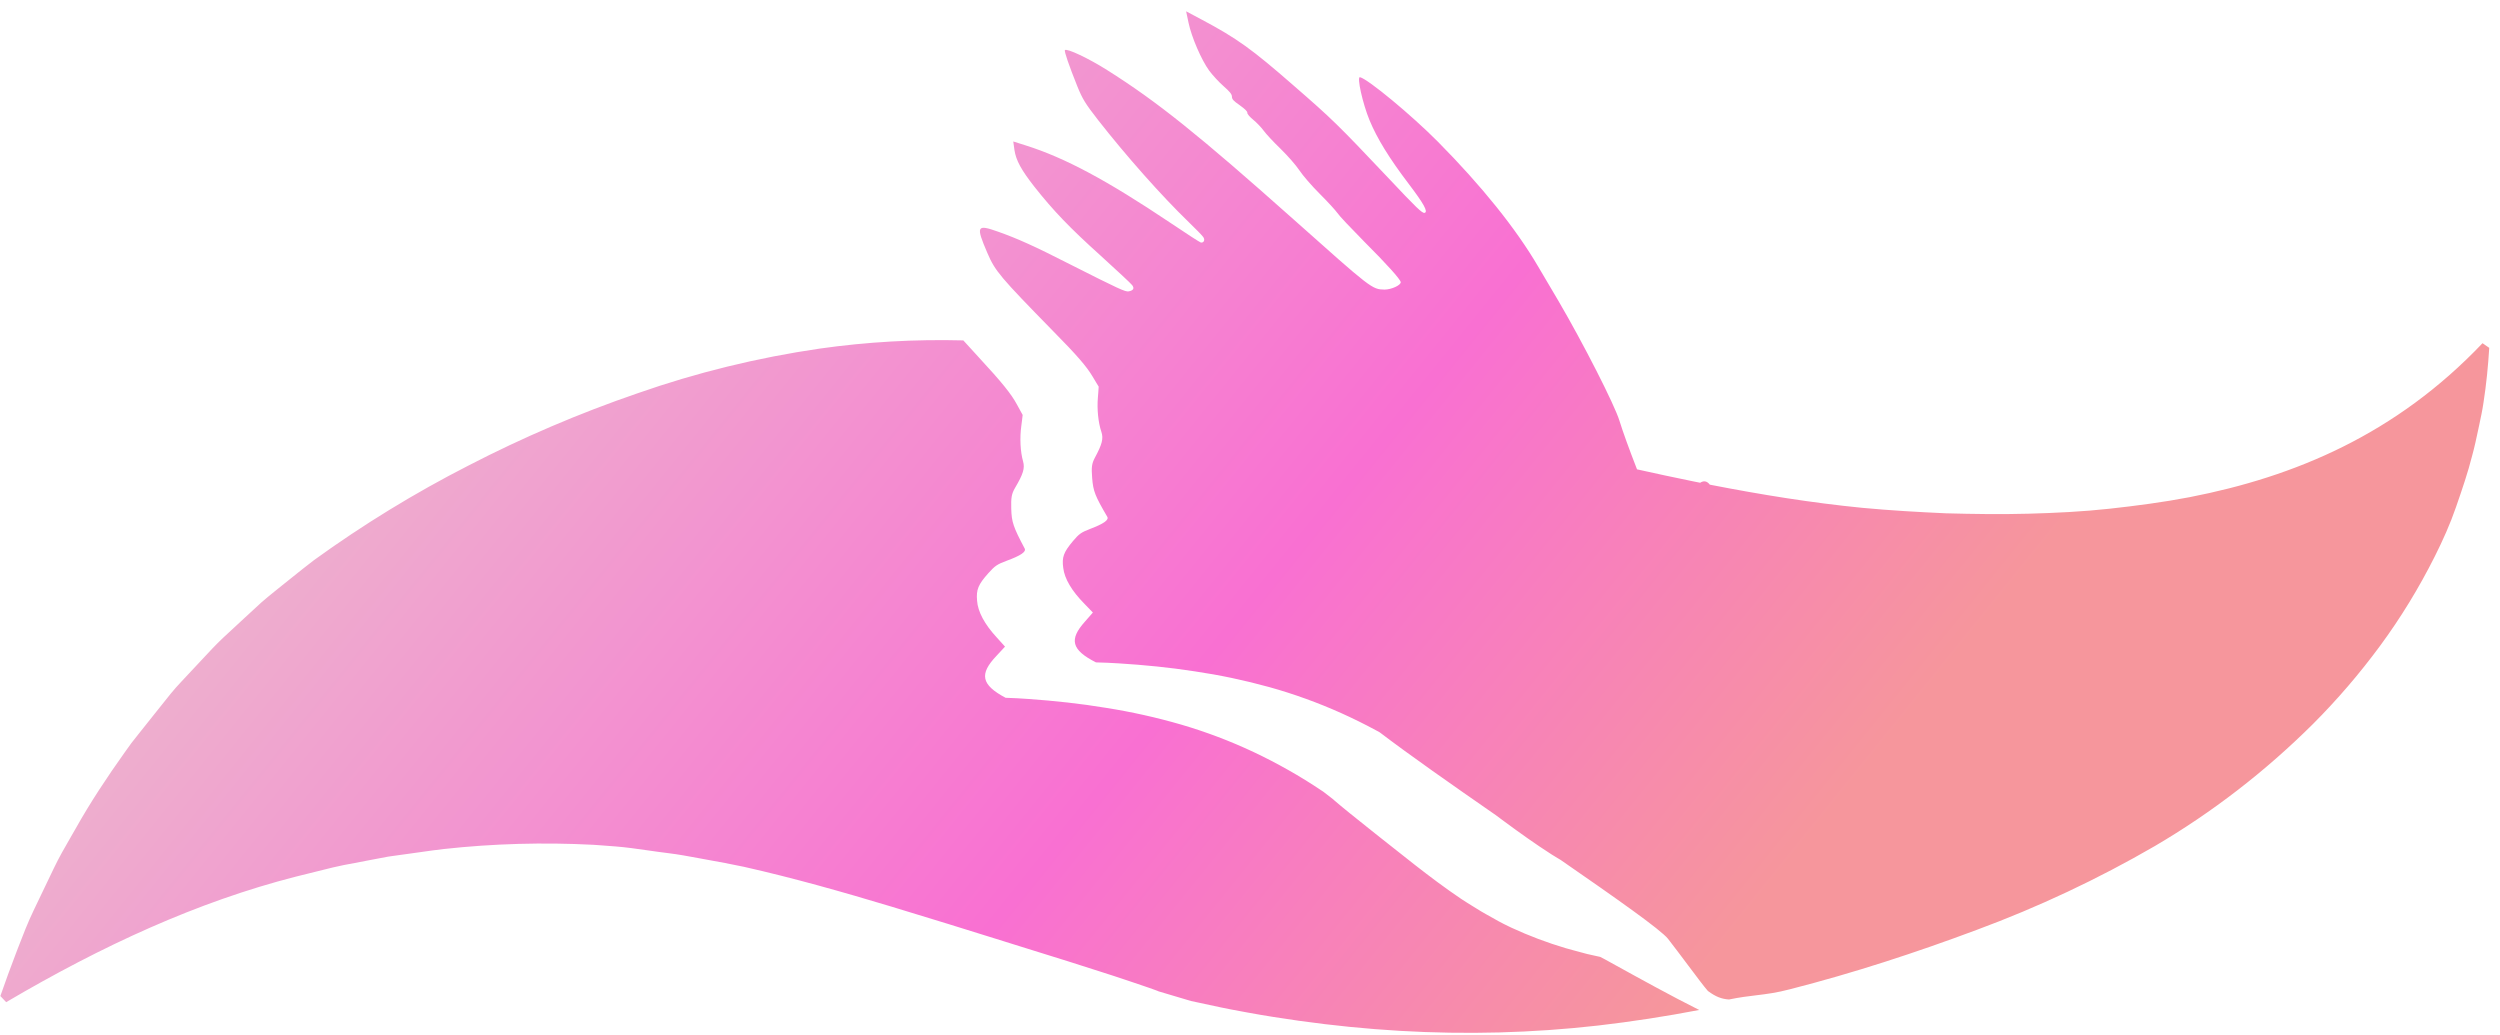
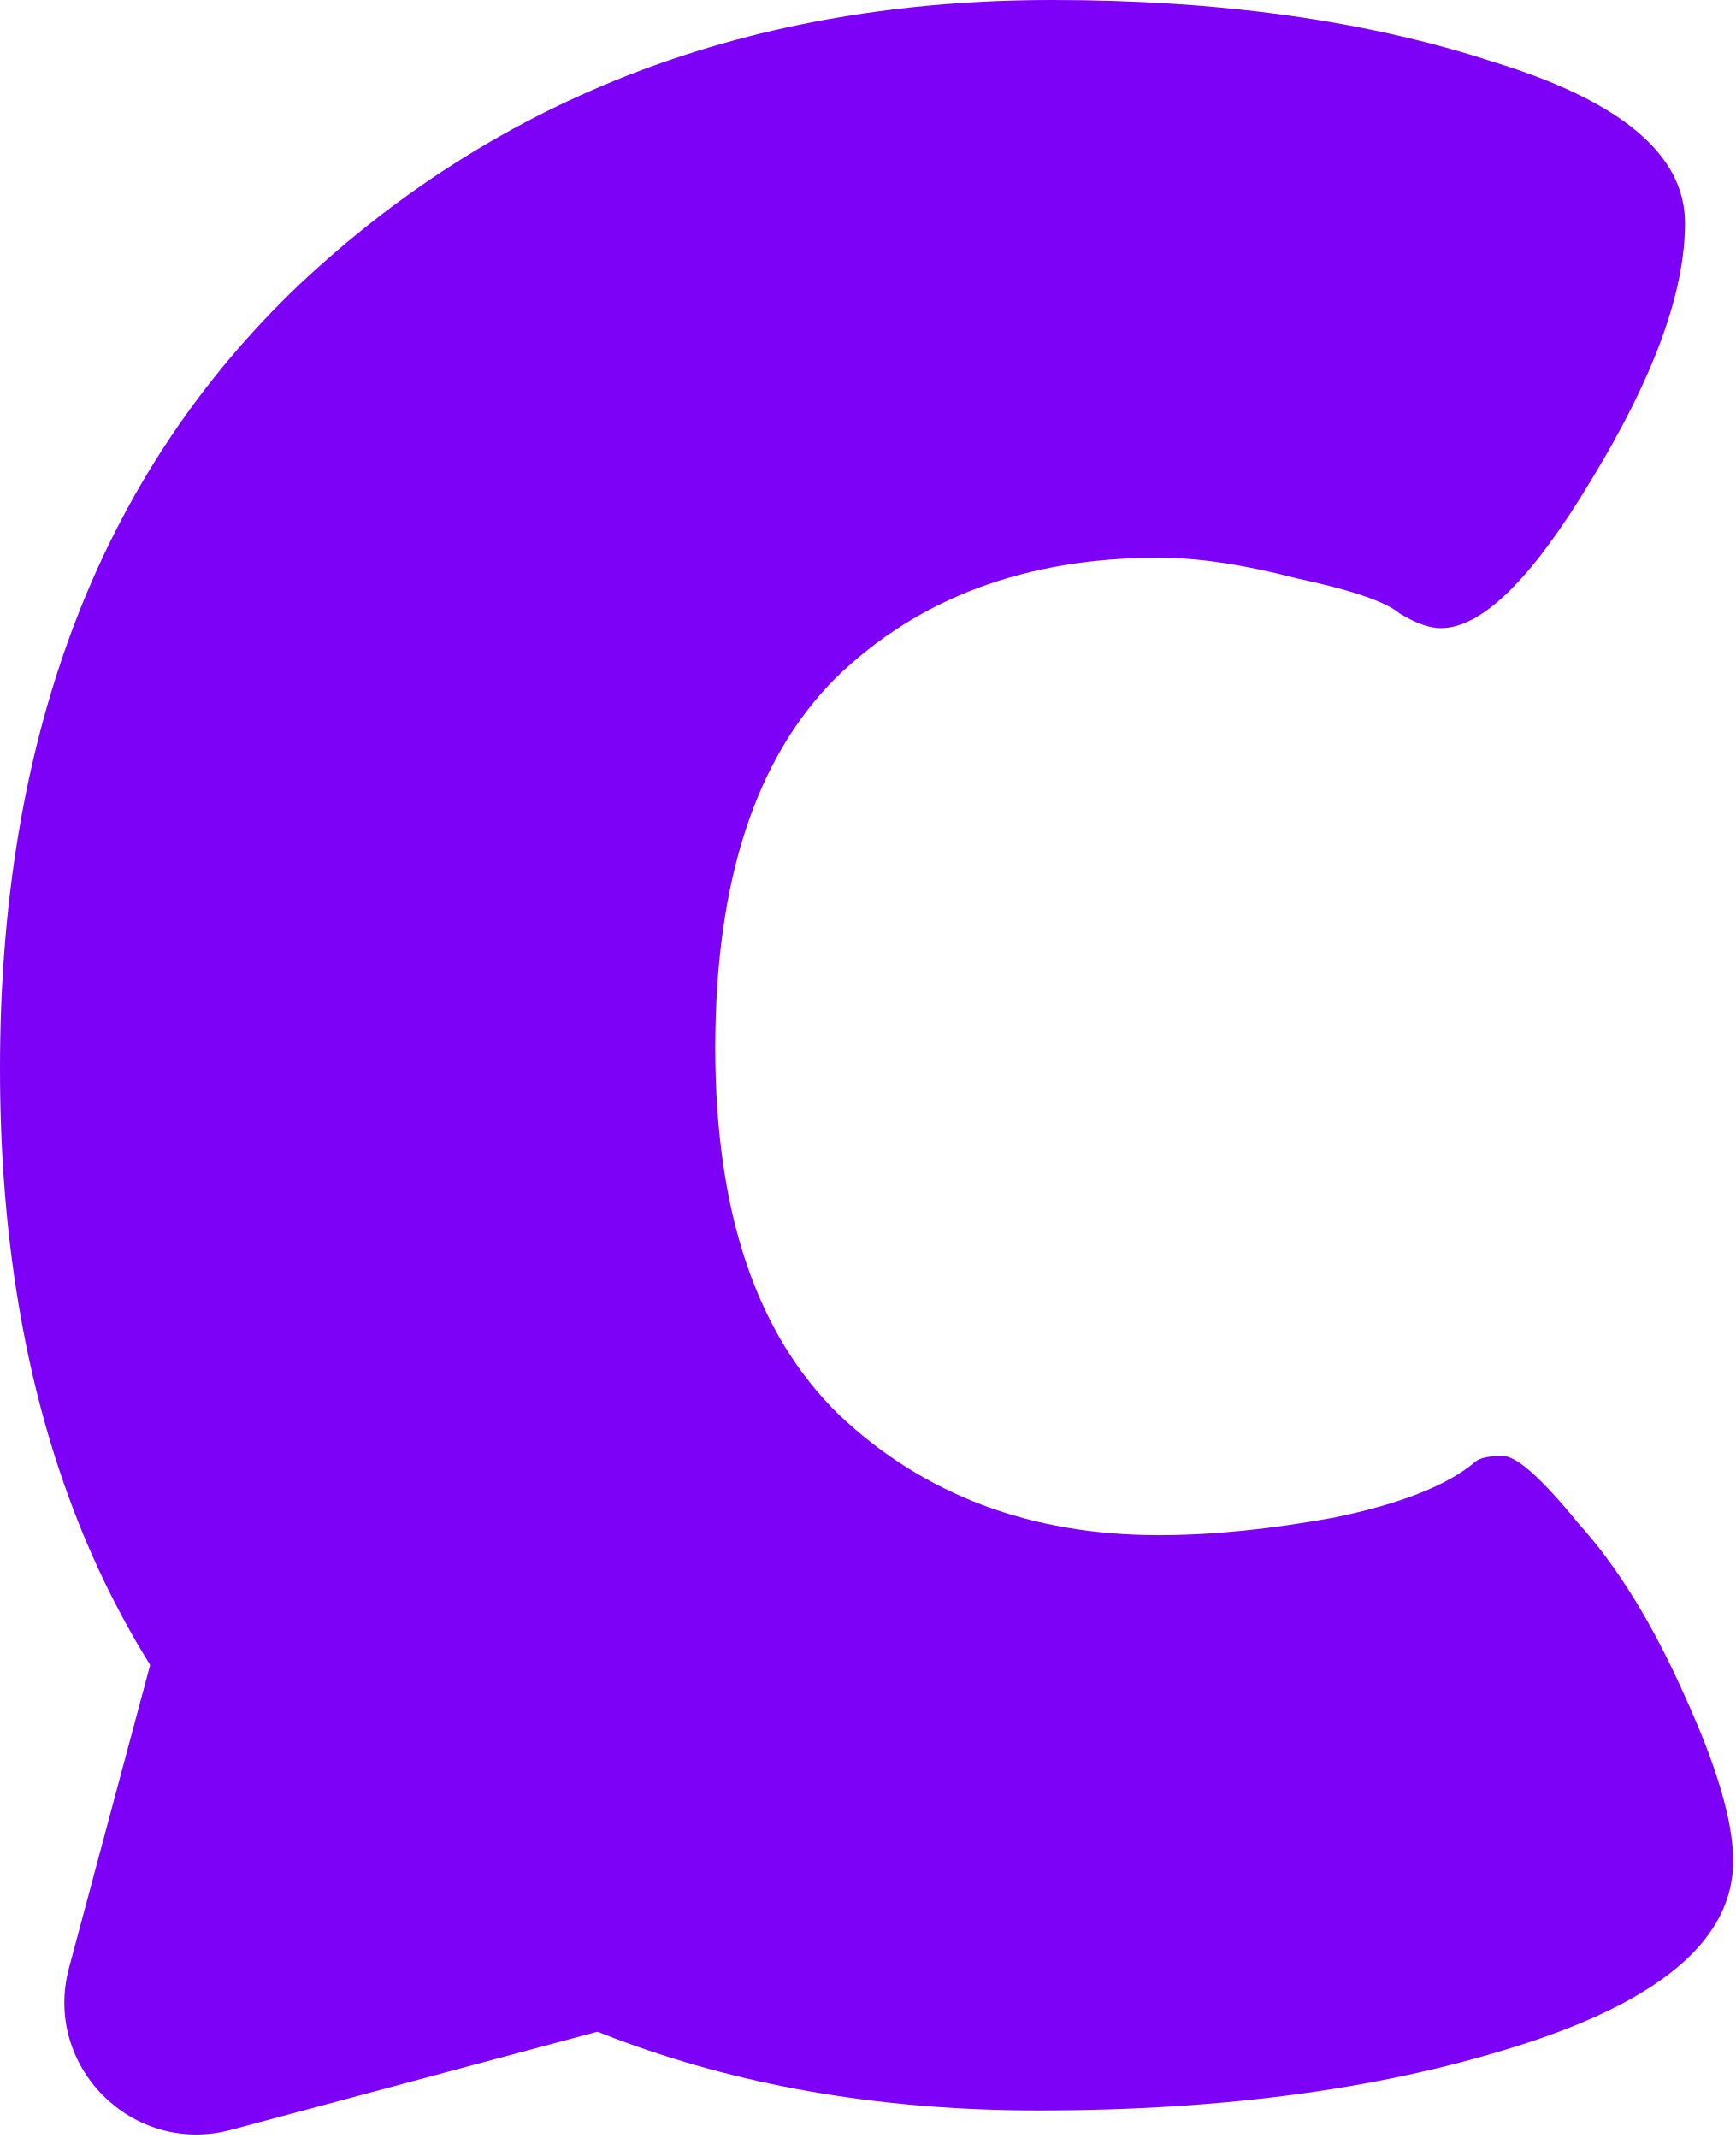
- <svg xmlns="http://www.w3.org/2000/svg" width="174" height="72" viewBox="0 0 174 72" fill="none">
-   <path fill-rule="evenodd" clip-rule="evenodd" d="M104.091 56.722C101.064 54.625 98.094 52.543 96.029 50.971C95.942 50.923 95.856 50.876 95.769 50.829C94.97 50.397 94.167 50.001 93.353 49.634C91.729 48.906 90.056 48.3 88.349 47.824C86.636 47.35 84.9 46.983 83.149 46.725C81.397 46.453 79.63 46.28 77.861 46.17C77.334 46.136 76.807 46.114 76.28 46.102C74.557 45.228 74.404 44.504 75.507 43.27L76.064 42.633L75.472 42.019C74.593 41.127 74.091 40.278 74.002 39.529C73.899 38.781 74.025 38.439 74.675 37.663C75.108 37.151 75.249 37.055 75.878 36.81C76.819 36.453 77.192 36.19 77.068 35.971C76.213 34.512 76.087 34.182 76.015 33.283C75.954 32.518 75.985 32.271 76.203 31.858C76.71 30.917 76.81 30.525 76.657 30.062C76.434 29.401 76.344 28.473 76.414 27.657C76.424 27.522 76.434 27.396 76.443 27.287L76.443 27.286C76.461 27.064 76.473 26.914 76.468 26.909C76.463 26.905 76.393 26.788 76.287 26.613L76.283 26.605C76.216 26.493 76.134 26.357 76.047 26.212C75.625 25.501 74.958 24.727 73.274 23.022C69.599 19.263 69.265 18.875 68.719 17.603C67.909 15.717 67.973 15.594 69.478 16.129C70.83 16.61 71.982 17.124 74.512 18.416C77.863 20.11 78.331 20.327 78.558 20.279C78.882 20.22 78.973 20.066 78.796 19.843C78.719 19.735 77.717 18.805 76.578 17.769C74.466 15.868 73.313 14.668 71.99 12.992C71.079 11.826 70.714 11.165 70.605 10.439L70.523 9.846L71.407 10.126C74.116 10.985 77.012 12.528 81.456 15.507C82.562 16.254 83.513 16.866 83.574 16.878C83.795 16.92 83.893 16.677 83.734 16.483C83.657 16.374 83.204 15.911 82.739 15.462C80.825 13.612 78.373 10.84 76.434 8.364C75.531 7.205 75.339 6.886 74.985 6.015C74.4 4.558 74.057 3.56 74.118 3.49C74.247 3.342 75.793 4.076 77.053 4.875C80.537 7.07 83.427 9.39 90.044 15.281C95.459 20.108 95.492 20.137 96.361 20.156C96.832 20.157 97.515 19.849 97.489 19.634C97.463 19.434 96.535 18.403 94.926 16.792C94.031 15.886 93.198 15.008 93.085 14.827C92.965 14.653 92.418 14.052 91.86 13.496C91.294 12.933 90.677 12.216 90.436 11.854C90.195 11.493 89.637 10.855 89.129 10.357C88.639 9.887 88.11 9.315 87.948 9.091C87.786 8.868 87.465 8.532 87.223 8.334C86.981 8.137 86.805 7.929 86.814 7.854C86.828 7.756 86.656 7.592 86.288 7.326C85.843 7.019 85.743 6.904 85.742 6.725C85.742 6.561 85.591 6.374 85.162 5.999C84.845 5.723 84.398 5.236 84.161 4.919C83.616 4.169 82.93 2.582 82.721 1.578L82.554 0.788L83.676 1.384C86.094 2.674 87.115 3.403 90.041 5.959C92.747 8.31 93.108 8.666 96.622 12.381C98.571 14.453 98.996 14.866 99.156 14.814C99.404 14.743 99.109 14.197 98.059 12.814C96.696 11.02 95.85 9.65 95.317 8.362C94.841 7.206 94.419 5.316 94.656 5.373C95.213 5.503 98.24 8.011 100.071 9.857C103.109 12.923 105.521 15.921 107.072 18.579C107.442 19.203 108.075 20.277 108.472 20.952C110.181 23.871 112.388 28.198 112.717 29.294C112.952 30.053 113.366 31.2 113.936 32.666C115.226 32.954 116.516 33.232 117.806 33.494C117.981 33.529 118.157 33.565 118.332 33.6C118.576 33.437 118.804 33.474 118.995 33.724C118.997 33.727 118.999 33.729 119.001 33.732C122.568 34.429 126.122 35.003 129.623 35.346C131.569 35.528 133.5 35.639 135.437 35.726C136.41 35.753 137.354 35.772 138.312 35.779C139.269 35.786 140.23 35.78 141.176 35.754C143.068 35.702 144.97 35.611 146.833 35.406C148.697 35.2 150.561 34.956 152.394 34.604C159.721 33.179 166.757 30.229 172.784 23.887L173.251 24.21C173.174 25.479 173.048 26.755 172.853 28.009C172.778 28.53 172.673 29.021 172.565 29.523L172.565 29.523L172.565 29.525C172.541 29.635 172.517 29.746 172.494 29.858C172.362 30.48 172.231 31.102 172.064 31.708C171.764 32.898 171.37 34.042 170.974 35.188L170.937 35.297C170.529 36.48 170.019 37.613 169.469 38.711C168.362 40.919 167.085 43.007 165.651 44.954C164.223 46.89 162.666 48.704 160.991 50.382C157.662 53.694 153.963 56.549 149.961 58.895C146.009 61.184 141.873 63.13 137.585 64.717C133.333 66.307 129.012 67.72 124.61 68.845C123.648 69.1 122.964 69.183 122.239 69.271C121.679 69.338 121.095 69.409 120.339 69.564C119.84 69.534 119.419 69.38 118.872 68.974C118.603 68.669 118.105 68.004 117.513 67.213L117.513 67.213L117.512 67.212C117.074 66.628 116.585 65.975 116.099 65.348C115.615 64.724 112.449 62.498 108.62 59.85L108.429 59.737L107.999 59.474C106.871 58.751 105.789 57.977 104.736 57.2C104.52 57.041 104.305 56.881 104.091 56.722ZM57.06 24.261C60.343 23.795 63.681 23.605 67.047 23.692C67.367 24.043 67.722 24.432 68.117 24.864C69.748 26.627 70.389 27.427 70.783 28.16C70.866 28.312 70.944 28.454 71.007 28.57L71.008 28.573C71.106 28.754 71.172 28.874 71.177 28.878C71.182 28.883 71.162 29.037 71.132 29.265L71.132 29.266L71.132 29.268L71.131 29.273C71.117 29.383 71.1 29.51 71.083 29.645C70.97 30.482 71.013 31.435 71.207 32.115C71.339 32.591 71.216 32.992 70.649 33.953C70.406 34.374 70.362 34.628 70.383 35.414C70.41 36.337 70.522 36.676 71.32 38.181C71.435 38.405 71.04 38.672 70.061 39.03C69.406 39.276 69.257 39.373 68.788 39.895C68.085 40.685 67.937 41.035 68.004 41.803C68.056 42.572 68.524 43.448 69.376 44.37L69.949 45.005L69.348 45.654C68.156 46.911 68.275 47.655 69.99 48.566C70.527 48.582 71.064 48.61 71.6 48.65C73.402 48.778 75.198 48.97 76.973 49.265C78.747 49.545 80.502 49.936 82.227 50.437C83.945 50.941 85.622 51.576 87.243 52.338C88.055 52.721 88.855 53.135 89.649 53.584C90.045 53.809 90.441 54.039 90.837 54.286C90.887 54.318 90.937 54.349 90.987 54.38L90.988 54.38L90.992 54.383C91.14 54.475 91.288 54.566 91.438 54.665L92.11 55.108L92.804 55.646L92.816 55.659L92.865 55.703L92.999 55.818L93.31 56.079C93.371 56.129 93.432 56.18 93.494 56.231L93.496 56.233L93.497 56.233C93.657 56.366 93.822 56.503 93.993 56.639C94.462 57.018 94.948 57.41 95.443 57.799C95.646 57.96 95.849 58.122 96.054 58.285C96.847 58.915 97.654 59.557 98.477 60.198C99.511 61.004 100.577 61.808 101.691 62.559L102.117 62.833L102.542 63.097C102.608 63.137 102.674 63.178 102.74 63.219C102.96 63.356 103.182 63.495 103.407 63.617C103.57 63.705 103.733 63.798 103.897 63.891C104.027 63.965 104.158 64.04 104.291 64.113C104.533 64.247 104.776 64.364 105.021 64.483L105.021 64.483L105.024 64.484L105.029 64.487C105.083 64.513 105.137 64.539 105.192 64.566C106.419 65.134 107.685 65.612 108.982 65.996C109.184 66.055 109.387 66.109 109.591 66.163C109.716 66.196 109.841 66.23 109.966 66.264C110.052 66.285 110.135 66.309 110.216 66.331L110.216 66.332L110.217 66.332C110.299 66.355 110.381 66.377 110.465 66.398L110.966 66.51C111.104 66.538 111.241 66.569 111.376 66.6C111.409 66.608 111.848 66.85 112.518 67.221L112.519 67.221C113.952 68.013 116.44 69.388 118.266 70.294C115.934 70.742 113.579 71.105 111.205 71.38C106.67 71.894 102.063 72.017 97.425 71.747C95.099 71.61 92.763 71.378 90.395 71.044C89.214 70.876 88.025 70.694 86.815 70.469C86.657 70.439 86.499 70.41 86.341 70.381L86.341 70.381C85.891 70.298 85.439 70.215 84.975 70.116L82.892 69.669L80.64 68.999L80.595 68.977L80.43 68.915L79.981 68.754L78.947 68.402C78.744 68.335 78.538 68.265 78.329 68.195L78.329 68.195C77.799 68.018 77.251 67.834 76.693 67.66C75.152 67.165 73.554 66.654 71.942 66.161C71.279 65.954 70.614 65.746 69.945 65.538L69.944 65.537C67.352 64.728 64.712 63.904 62.039 63.099C58.677 62.087 55.248 61.113 51.774 60.329L50.462 60.065L49.164 59.827C48.965 59.791 48.764 59.754 48.564 59.716L48.563 59.716C47.889 59.591 47.21 59.465 46.546 59.384C46.066 59.326 45.581 59.257 45.092 59.187C44.702 59.132 44.31 59.076 43.917 59.025C43.197 58.932 42.499 58.883 41.793 58.833C41.63 58.822 41.466 58.81 41.301 58.798C37.801 58.617 34.324 58.715 30.898 59.091C30.363 59.151 29.835 59.226 29.305 59.302C28.979 59.349 28.653 59.396 28.323 59.439C28.103 59.474 27.887 59.502 27.673 59.529C27.456 59.557 27.24 59.584 27.023 59.62L25.744 59.862C25.395 59.935 25.047 59.999 24.701 60.063L24.7 60.063C24.184 60.157 23.67 60.252 23.161 60.376L20.601 61.011C13.731 62.766 7.096 65.827 0.429 69.751L0.025 69.323C0.379 68.312 0.745 67.295 1.128 66.303L1.239 66.013C1.586 65.112 1.94 64.192 2.354 63.337L3.734 60.458C4.099 59.689 4.502 58.994 4.911 58.286L4.911 58.285C5.026 58.086 5.142 57.886 5.257 57.684C6.295 55.831 7.457 54.083 8.679 52.367L9.146 51.717L9.631 51.103L10.607 49.876C10.807 49.631 11.005 49.38 11.204 49.128L11.204 49.127L11.204 49.127L11.205 49.127L11.205 49.127C11.66 48.55 12.117 47.97 12.615 47.45L14.761 45.157C15.254 44.634 15.776 44.156 16.304 43.673C16.549 43.449 16.794 43.223 17.039 42.992L18.196 41.926C18.498 41.66 18.808 41.41 19.119 41.158L19.12 41.158C19.192 41.1 19.263 41.042 19.335 40.984L19.402 40.93C19.678 40.711 19.954 40.489 20.231 40.266C20.77 39.833 21.31 39.399 21.859 38.982C25.27 36.515 28.855 34.319 32.59 32.41C36.385 30.446 40.32 28.764 44.37 27.374C48.469 25.936 52.715 24.894 57.06 24.261Z" fill="url(#paint0_linear_2_44)" />
-   <defs>
-     <linearGradient id="paint0_linear_2_44" x1="160.199" y1="97.558" x2="0.77" y2="-30.946" gradientUnits="userSpaceOnUse">
-       <stop offset="0.25" stop-color="#F6969C" />
-       <stop offset="0.448" stop-color="#F970D2" />
-       <stop offset="0.78" stop-color="#EBBDCD" />
-     </linearGradient>
-   </defs>
+ <svg xmlns="http://www.w3.org/2000/svg" width="315" height="388" viewBox="0 0 315 388" fill="none">
+   <path d="M190.971 0C221.343 0 247.971 3.729 270.854 11.186C294.154 18.289 305.803 28.055 305.803 40.484C305.803 52.913 300.187 68.361 288.953 86.828C278.135 104.939 268.982 113.994 261.493 113.994C259.413 113.994 256.916 113.107 254.004 111.331C251.508 109.2 245.267 107.07 235.281 104.939C225.712 102.453 217.391 101.21 210.318 101.21C186.186 101.21 166.631 108.49 151.653 123.05C137.091 137.61 129.81 159.983 129.81 190.168C129.81 219.999 137.299 242.194 152.277 256.754C167.672 271.314 187.018 278.594 210.318 278.594C219.887 278.594 230.497 277.529 242.146 275.398C254.212 272.912 262.741 269.538 267.734 265.277C268.566 264.567 270.23 264.211 272.727 264.211C275.223 264.211 279.8 268.295 286.457 276.463C293.53 284.276 299.979 294.752 305.803 307.892C311.628 320.676 314.541 330.619 314.541 337.722C314.541 351.572 302.059 362.58 277.095 370.748C252.132 378.916 222.591 383 188.475 383C133.555 383 88.412 366.487 53.047 333.46C17.682 300.434 -0 253.913 -0 193.897C-0 133.526 18.098 86.117 54.295 51.67C90.909 17.224 136.467 0 190.971 0Z" fill="#7C01F6" />
+   <path d="M41.914 386.526C24.069 391.308 7.739 374.978 12.521 357.133L32.06 284.21C36.842 266.364 59.149 260.387 72.213 273.451L125.596 326.834C138.66 339.898 132.683 362.205 114.837 366.987L41.914 386.526Z" fill="#7C01F6" />
</svg>
